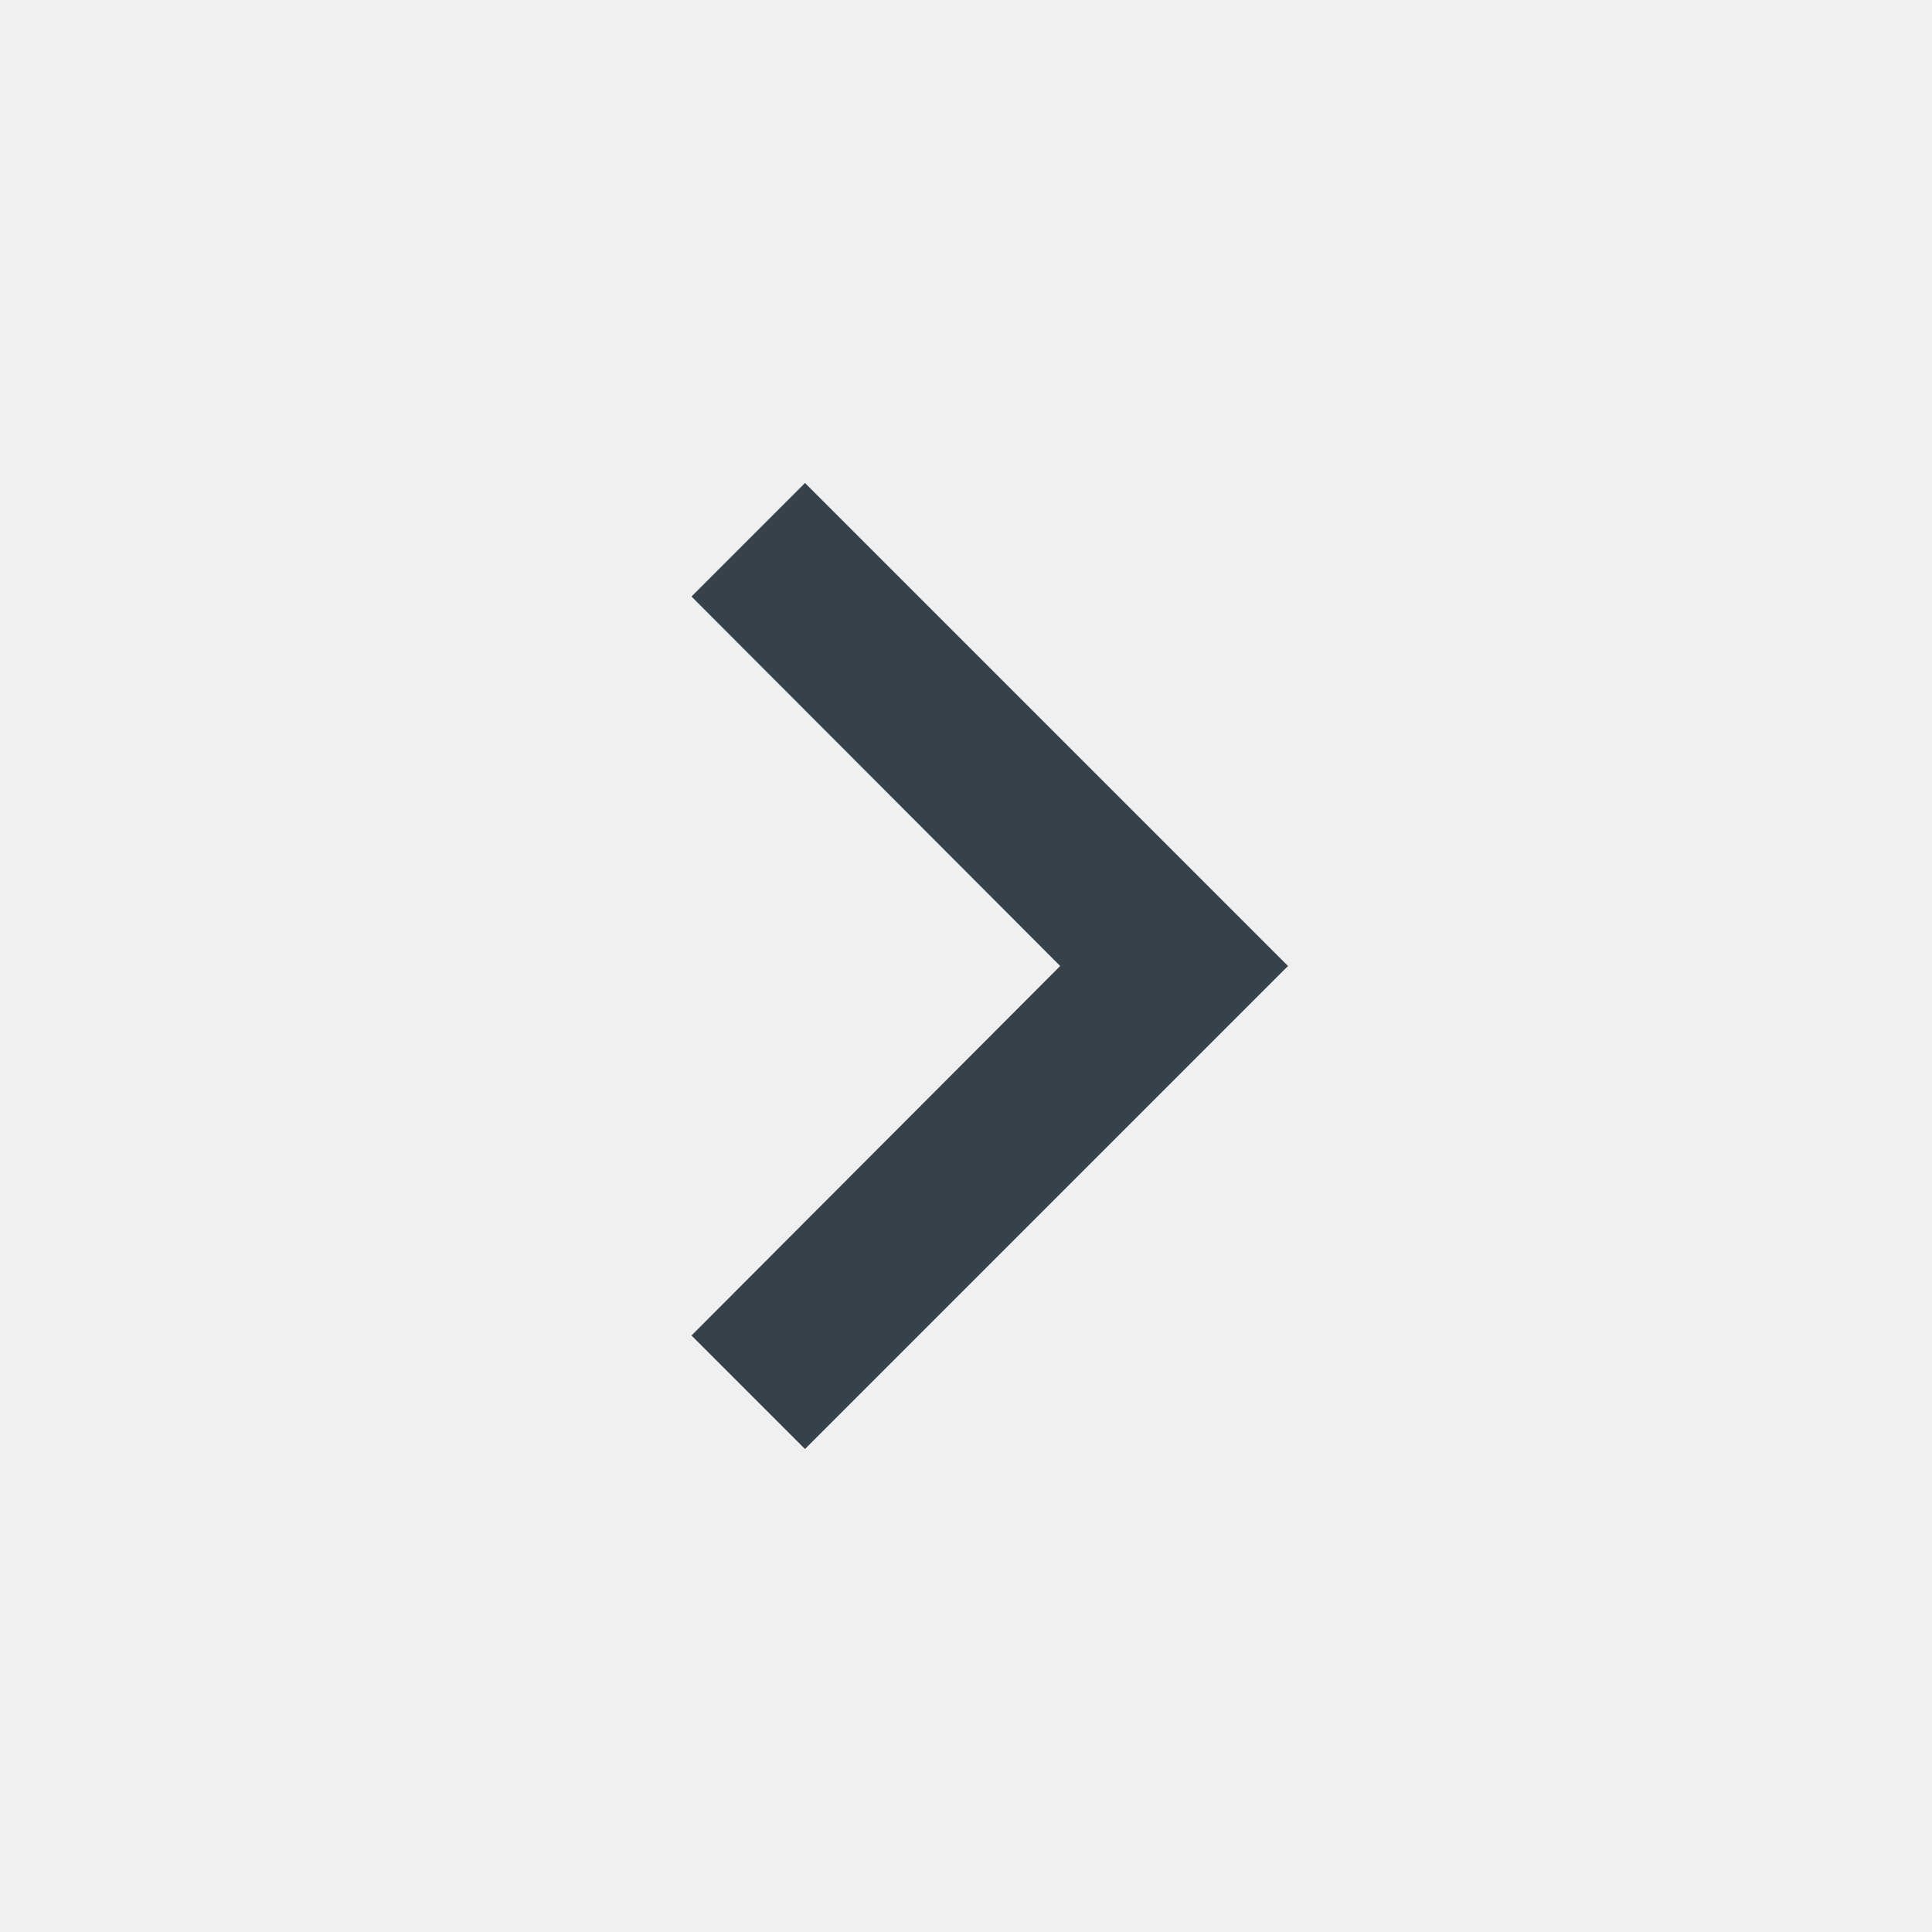
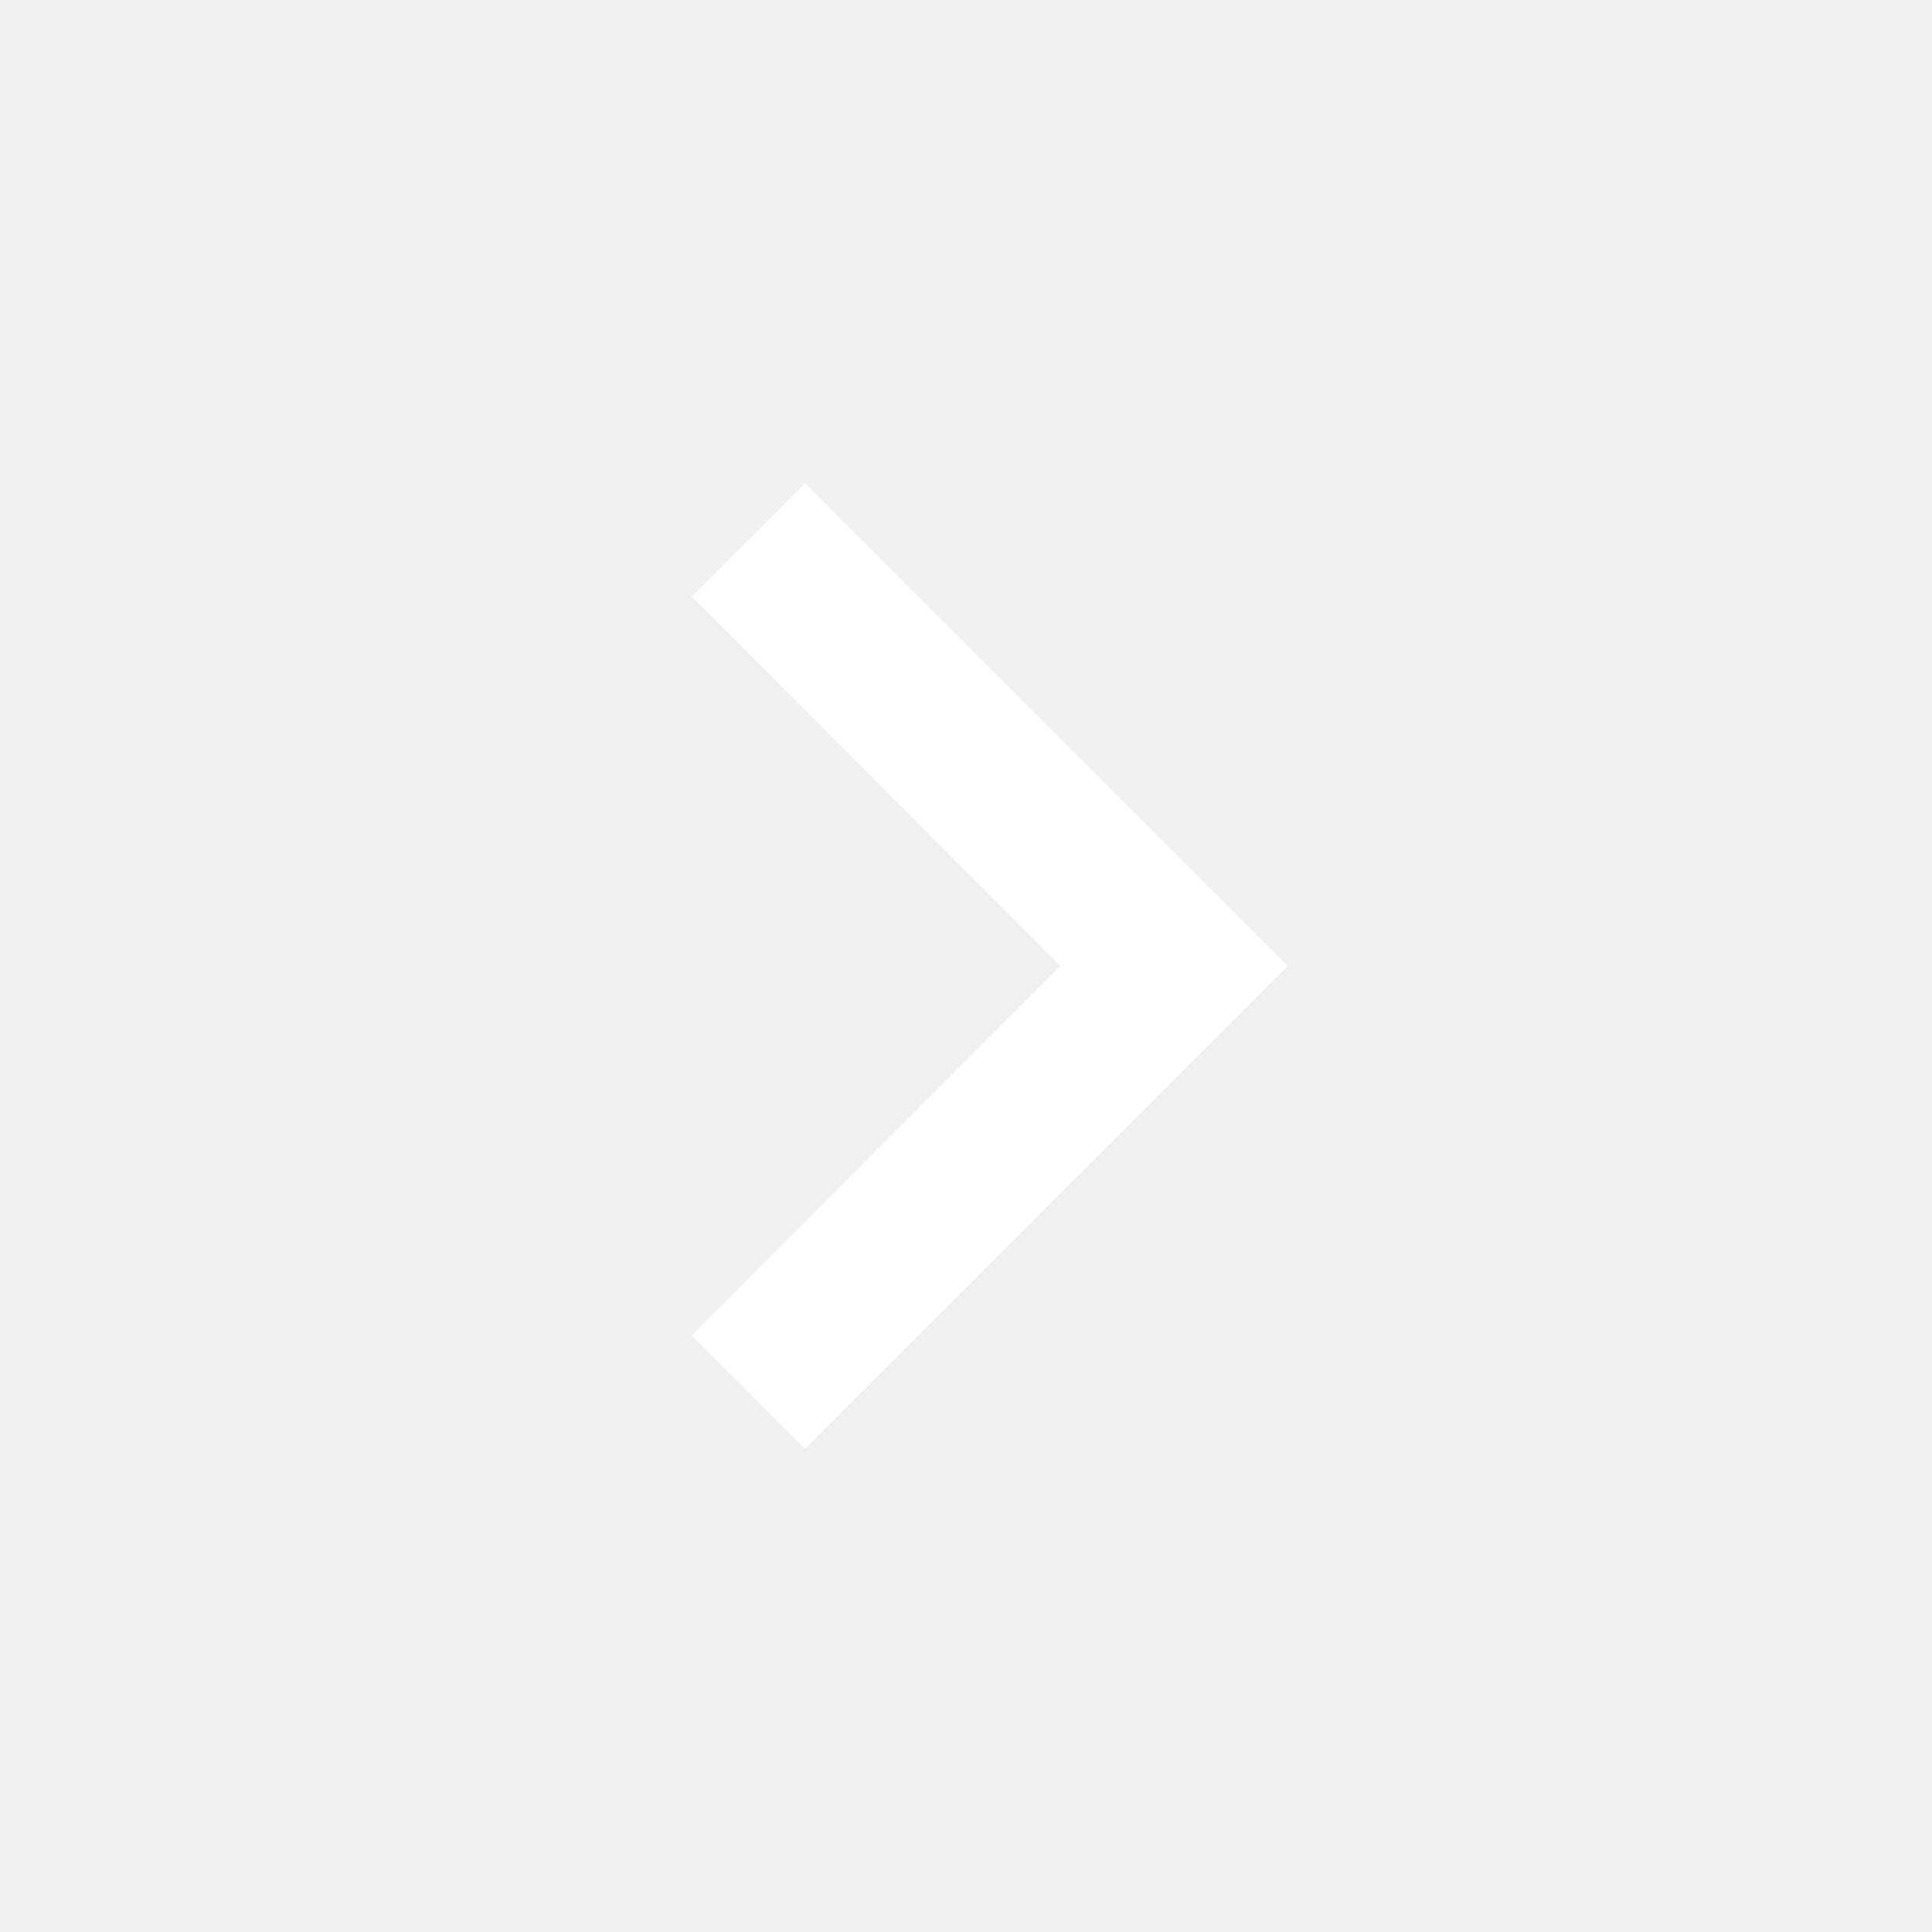
- <svg xmlns="http://www.w3.org/2000/svg" fill="#364149" height="24" viewBox="0 0 24 24" width="24">
+ <svg xmlns="http://www.w3.org/2000/svg" fill="#ffffff" height="24" viewBox="0 0 24 24" width="24">
  <path d="M10 6L8.59 7.41 13.17 12l-4.58 4.59L10 18l6-6z" />
  <path d="M0 0h24v24H0z" fill="none" />
</svg>
